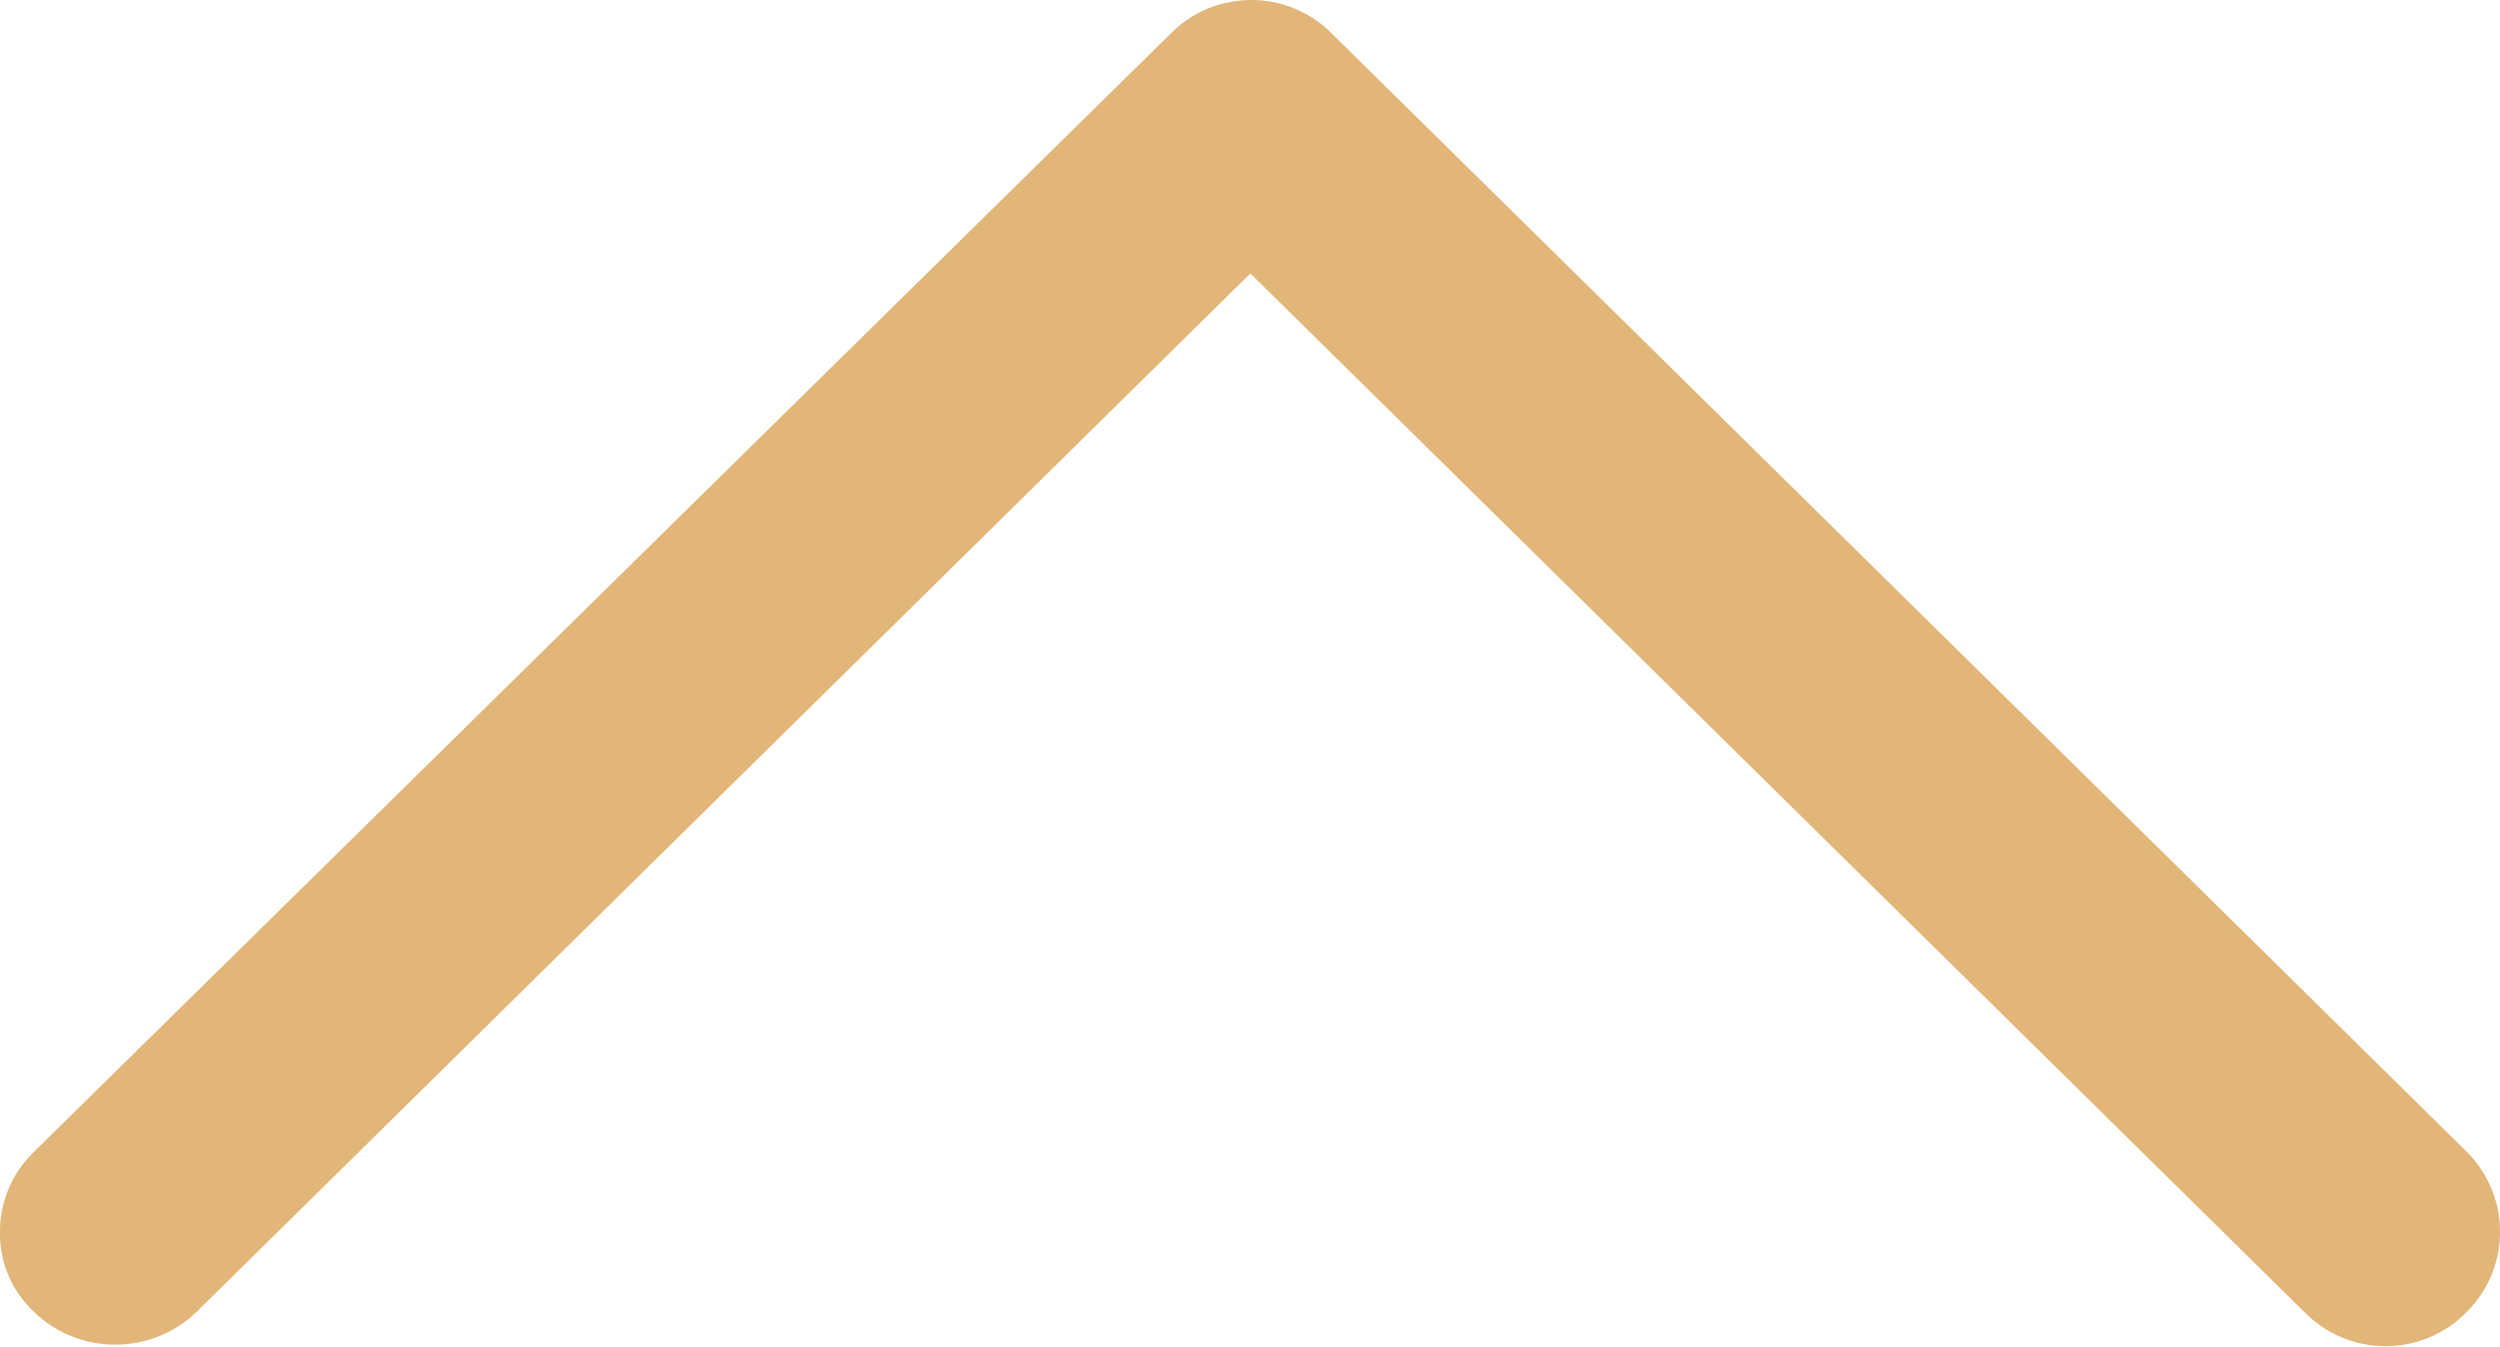
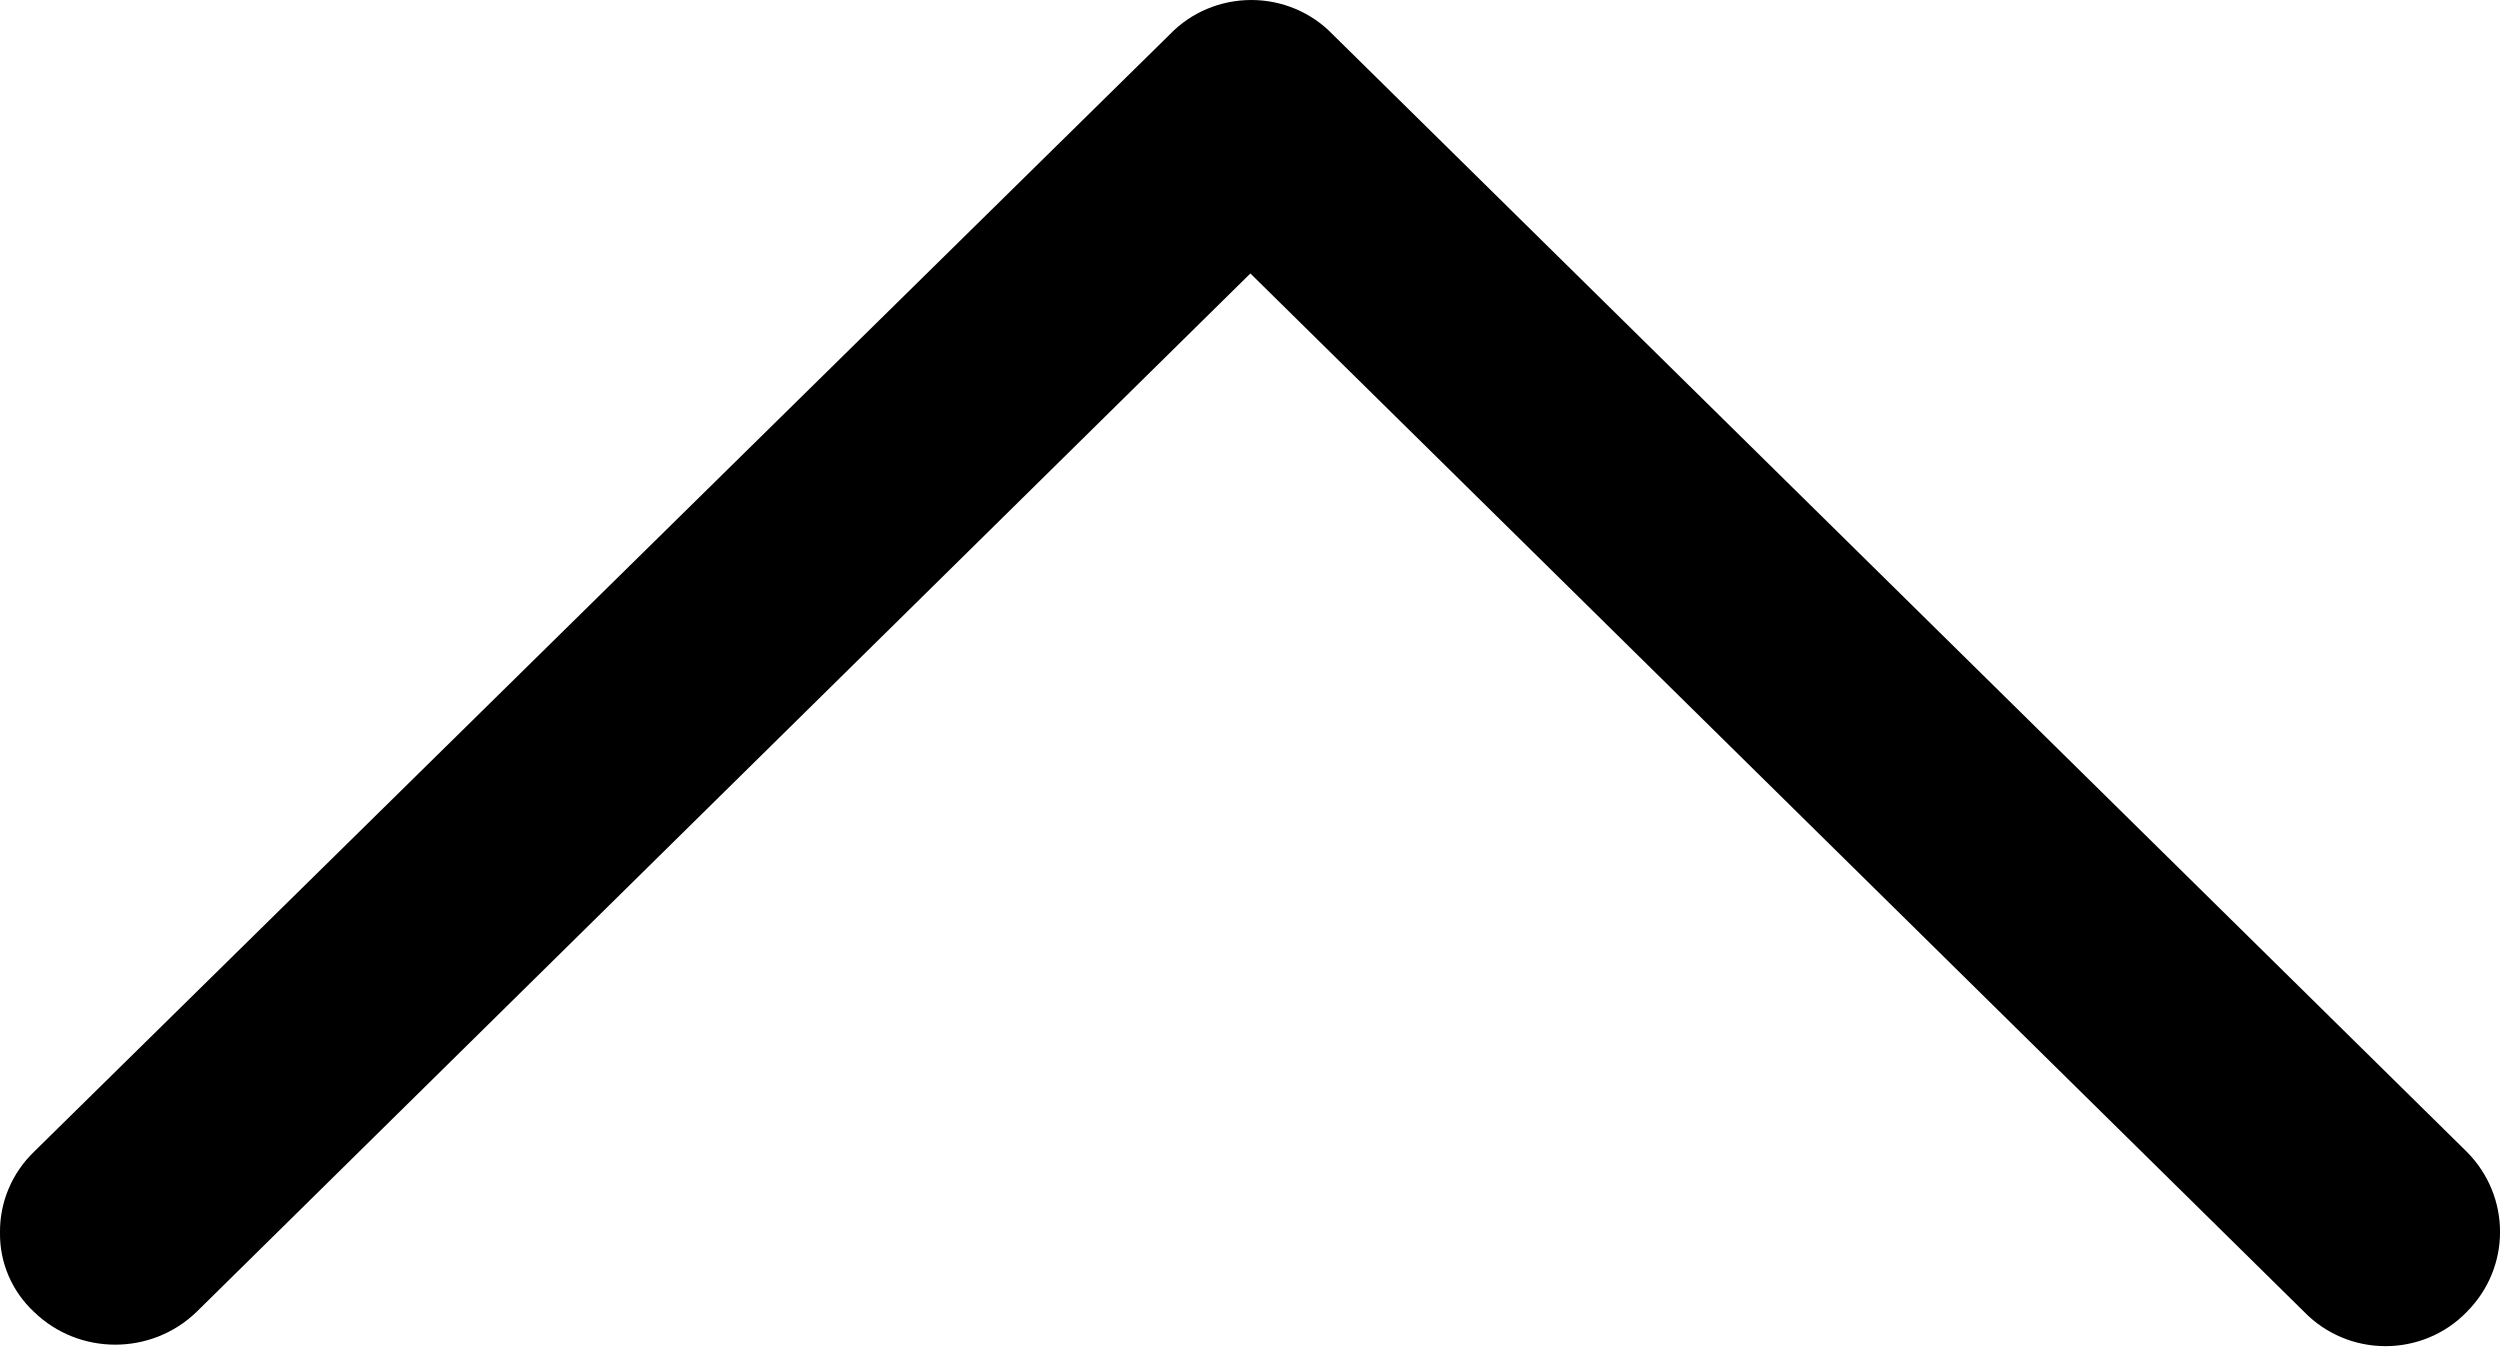
<svg xmlns="http://www.w3.org/2000/svg" width="13px" height="7px" viewBox="0 0 13 7" version="1.1">
  <g id="页面-1" stroke="none" stroke-width="1" fill="none" fill-rule="evenodd">
-     <g id="(B)Check-Detail-2-MetaTrust-(SA)(EVM)-展开备份" transform="translate(-1827, -773)" fill="#E2B578" fill-rule="nonzero">
-       <path d="M1833.502,778.578 L1838.982,773.178 C1839.093,773.064 1839.245,773 1839.405,773 C1839.564,773 1839.717,773.064 1839.827,773.178 C1840.058,773.409 1840.058,773.779 1839.827,774.011 L1833.929,779.822 C1833.819,779.936 1833.666,780 1833.507,780 C1833.347,780 1833.194,779.936 1833.084,779.822 L1827.177,774.011 C1827.062,773.9 1826.998,773.748 1827,773.59 C1826.998,773.434 1827.062,773.285 1827.177,773.178 C1827.411,772.951 1827.787,772.951 1828.022,773.178 L1833.502,778.578 Z" id="收起箭头" transform="translate(1833.5, 776.5) scale(1, -1) translate(-1833.5, -776.5) " />
+     <g id="(B)Check-Detail-2-MetaTrust-(SA)(EVM)-展开备份" transform="translate(-1827, -773)" fill="currentColor" fill-rule="nonzero">
+       <path d="M1833.502,778.578 L1838.982,773.178 C1839.093,773.064 1839.245,773 1839.405,773 C1839.564,773 1839.717,773.064 1839.827,773.178 C1840.058,773.409 1840.058,773.779 1839.827,774.011 L1833.929,779.822 C1833.819,779.936 1833.666,780 1833.507,780 C1833.347,780 1833.194,779.936 1833.084,779.822 L1827.177,774.011 C1827.062,773.9 1826.998,773.748 1827,773.59 C1826.998,773.434 1827.062,773.285 1827.177,773.178 C1827.411,772.951 1827.787,772.951 1828.022,773.178 L1833.502,778.578 Z" id="收起箭头" transform="translate(1833.5, 776.5) scale(1, -1) translate(-1833.5, -776.5) " fill="currentColor" />
    </g>
  </g>
</svg>
